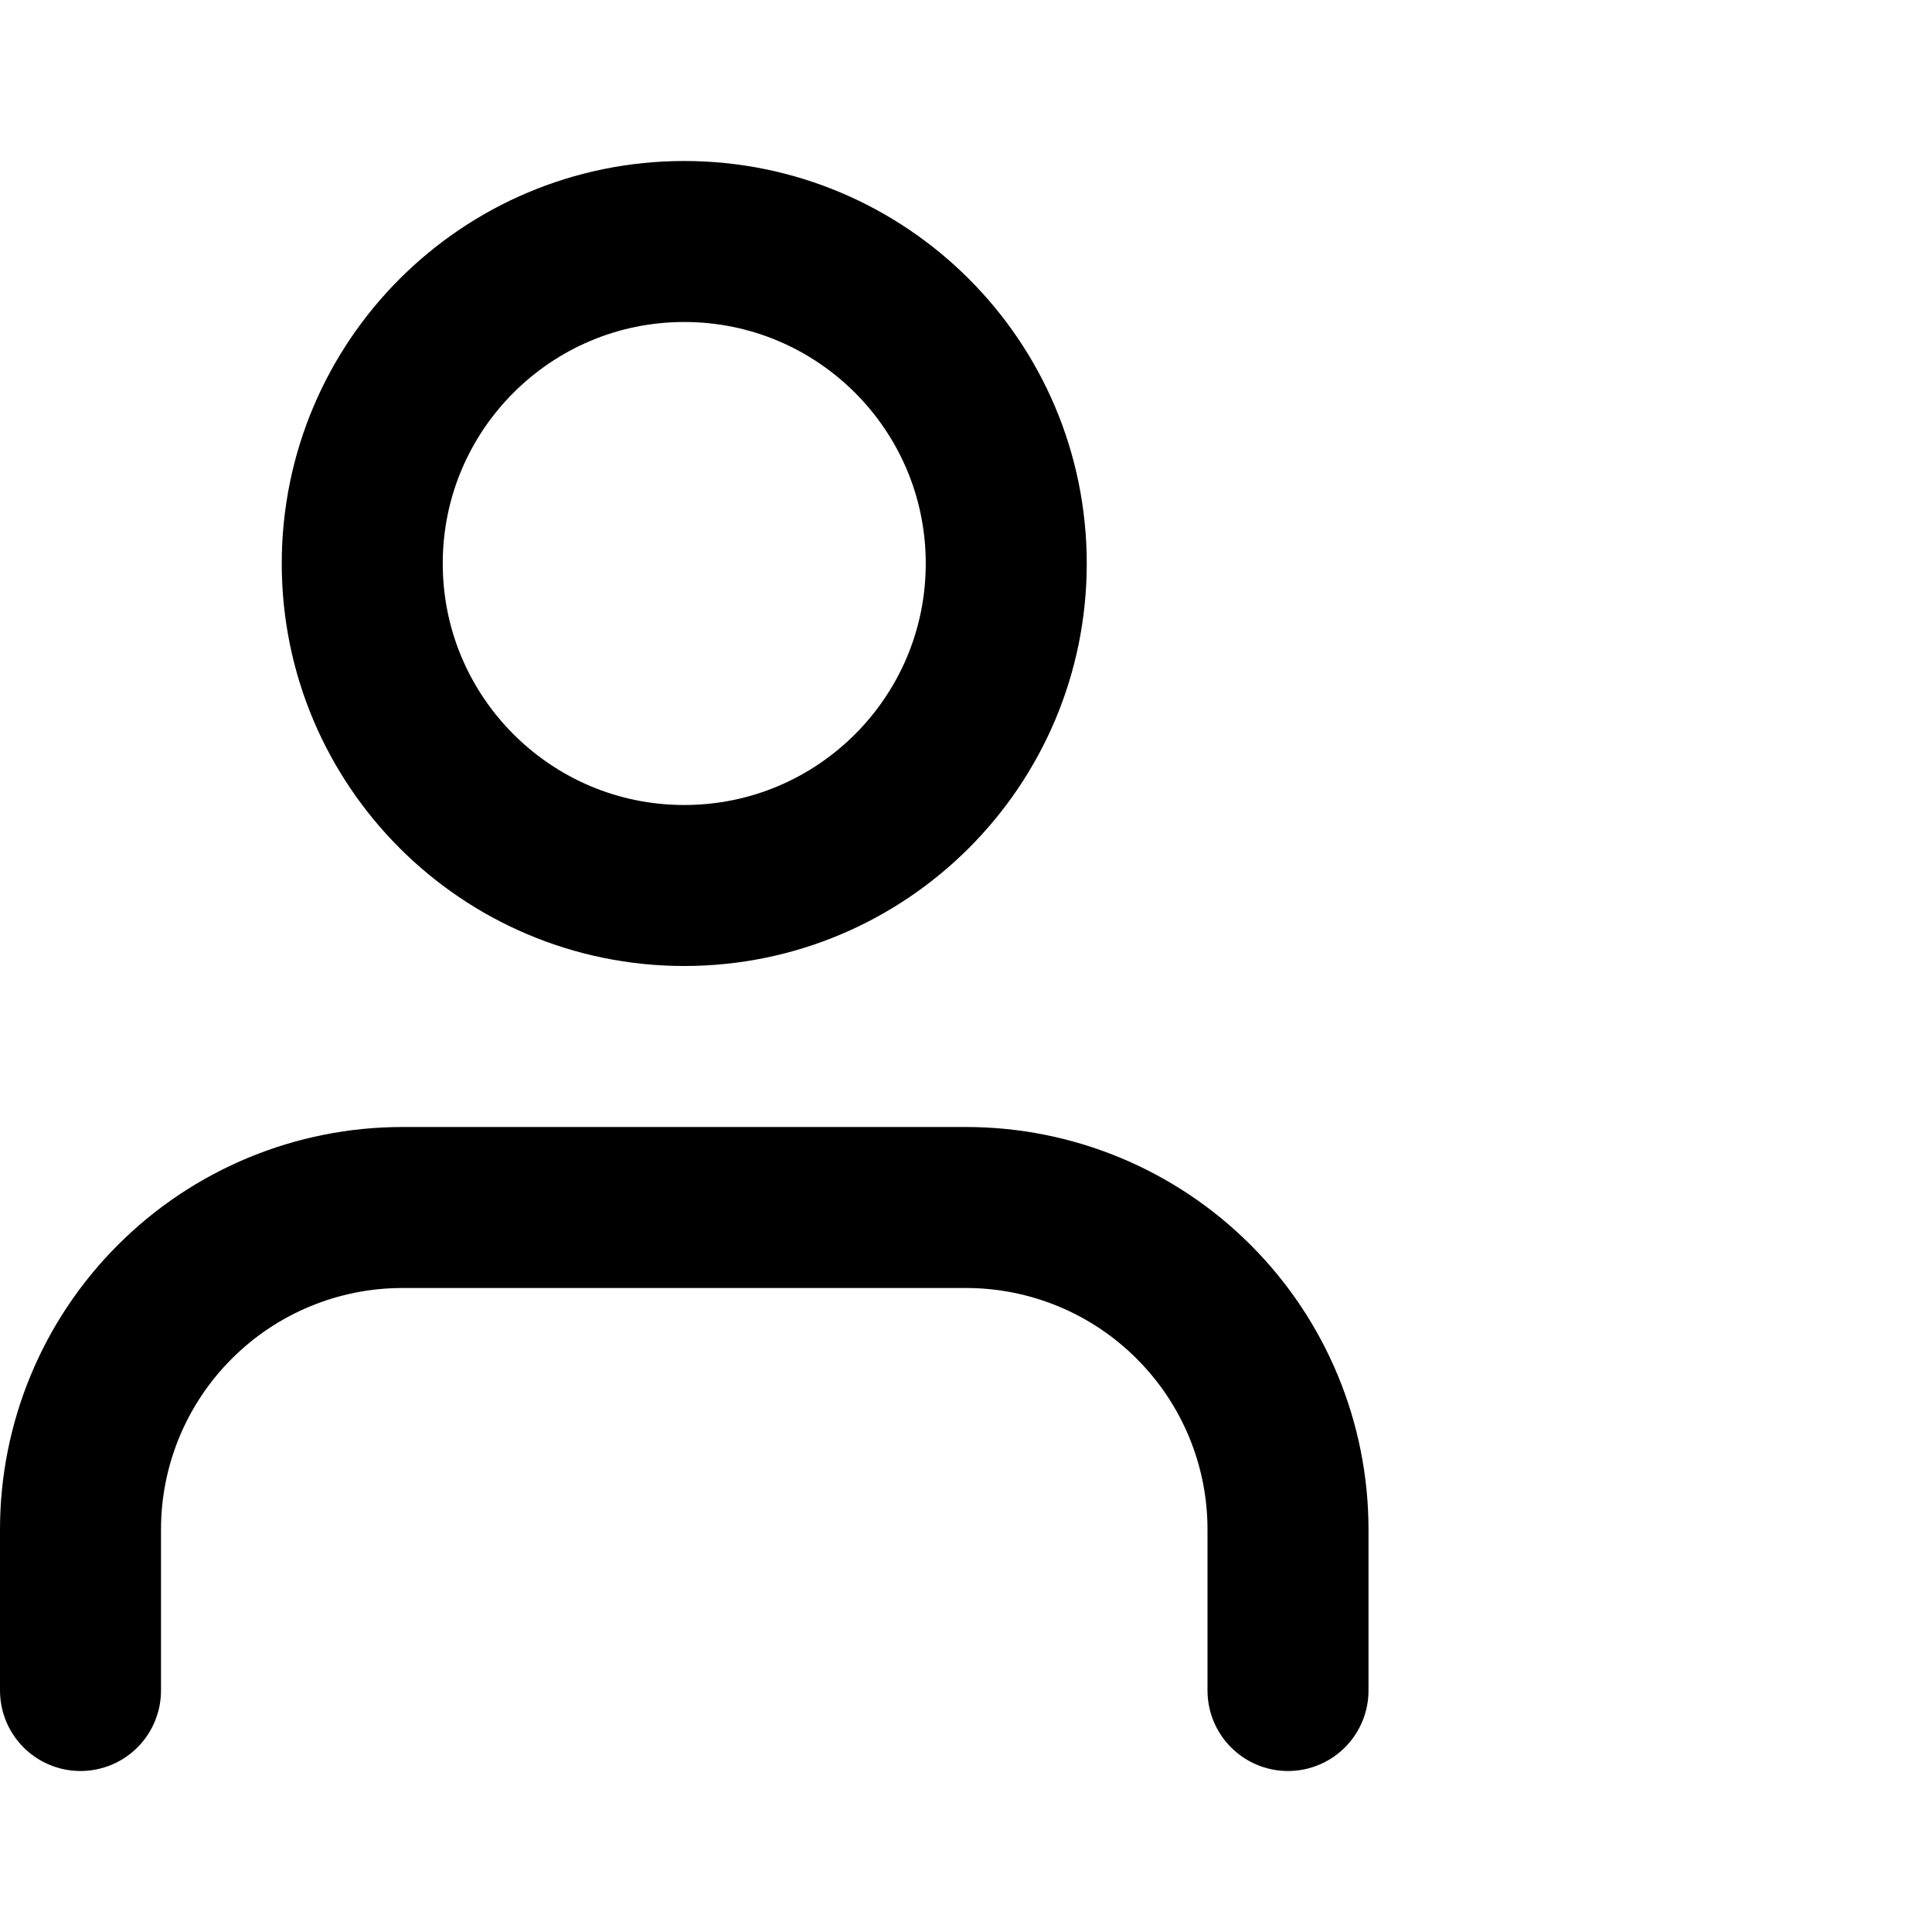
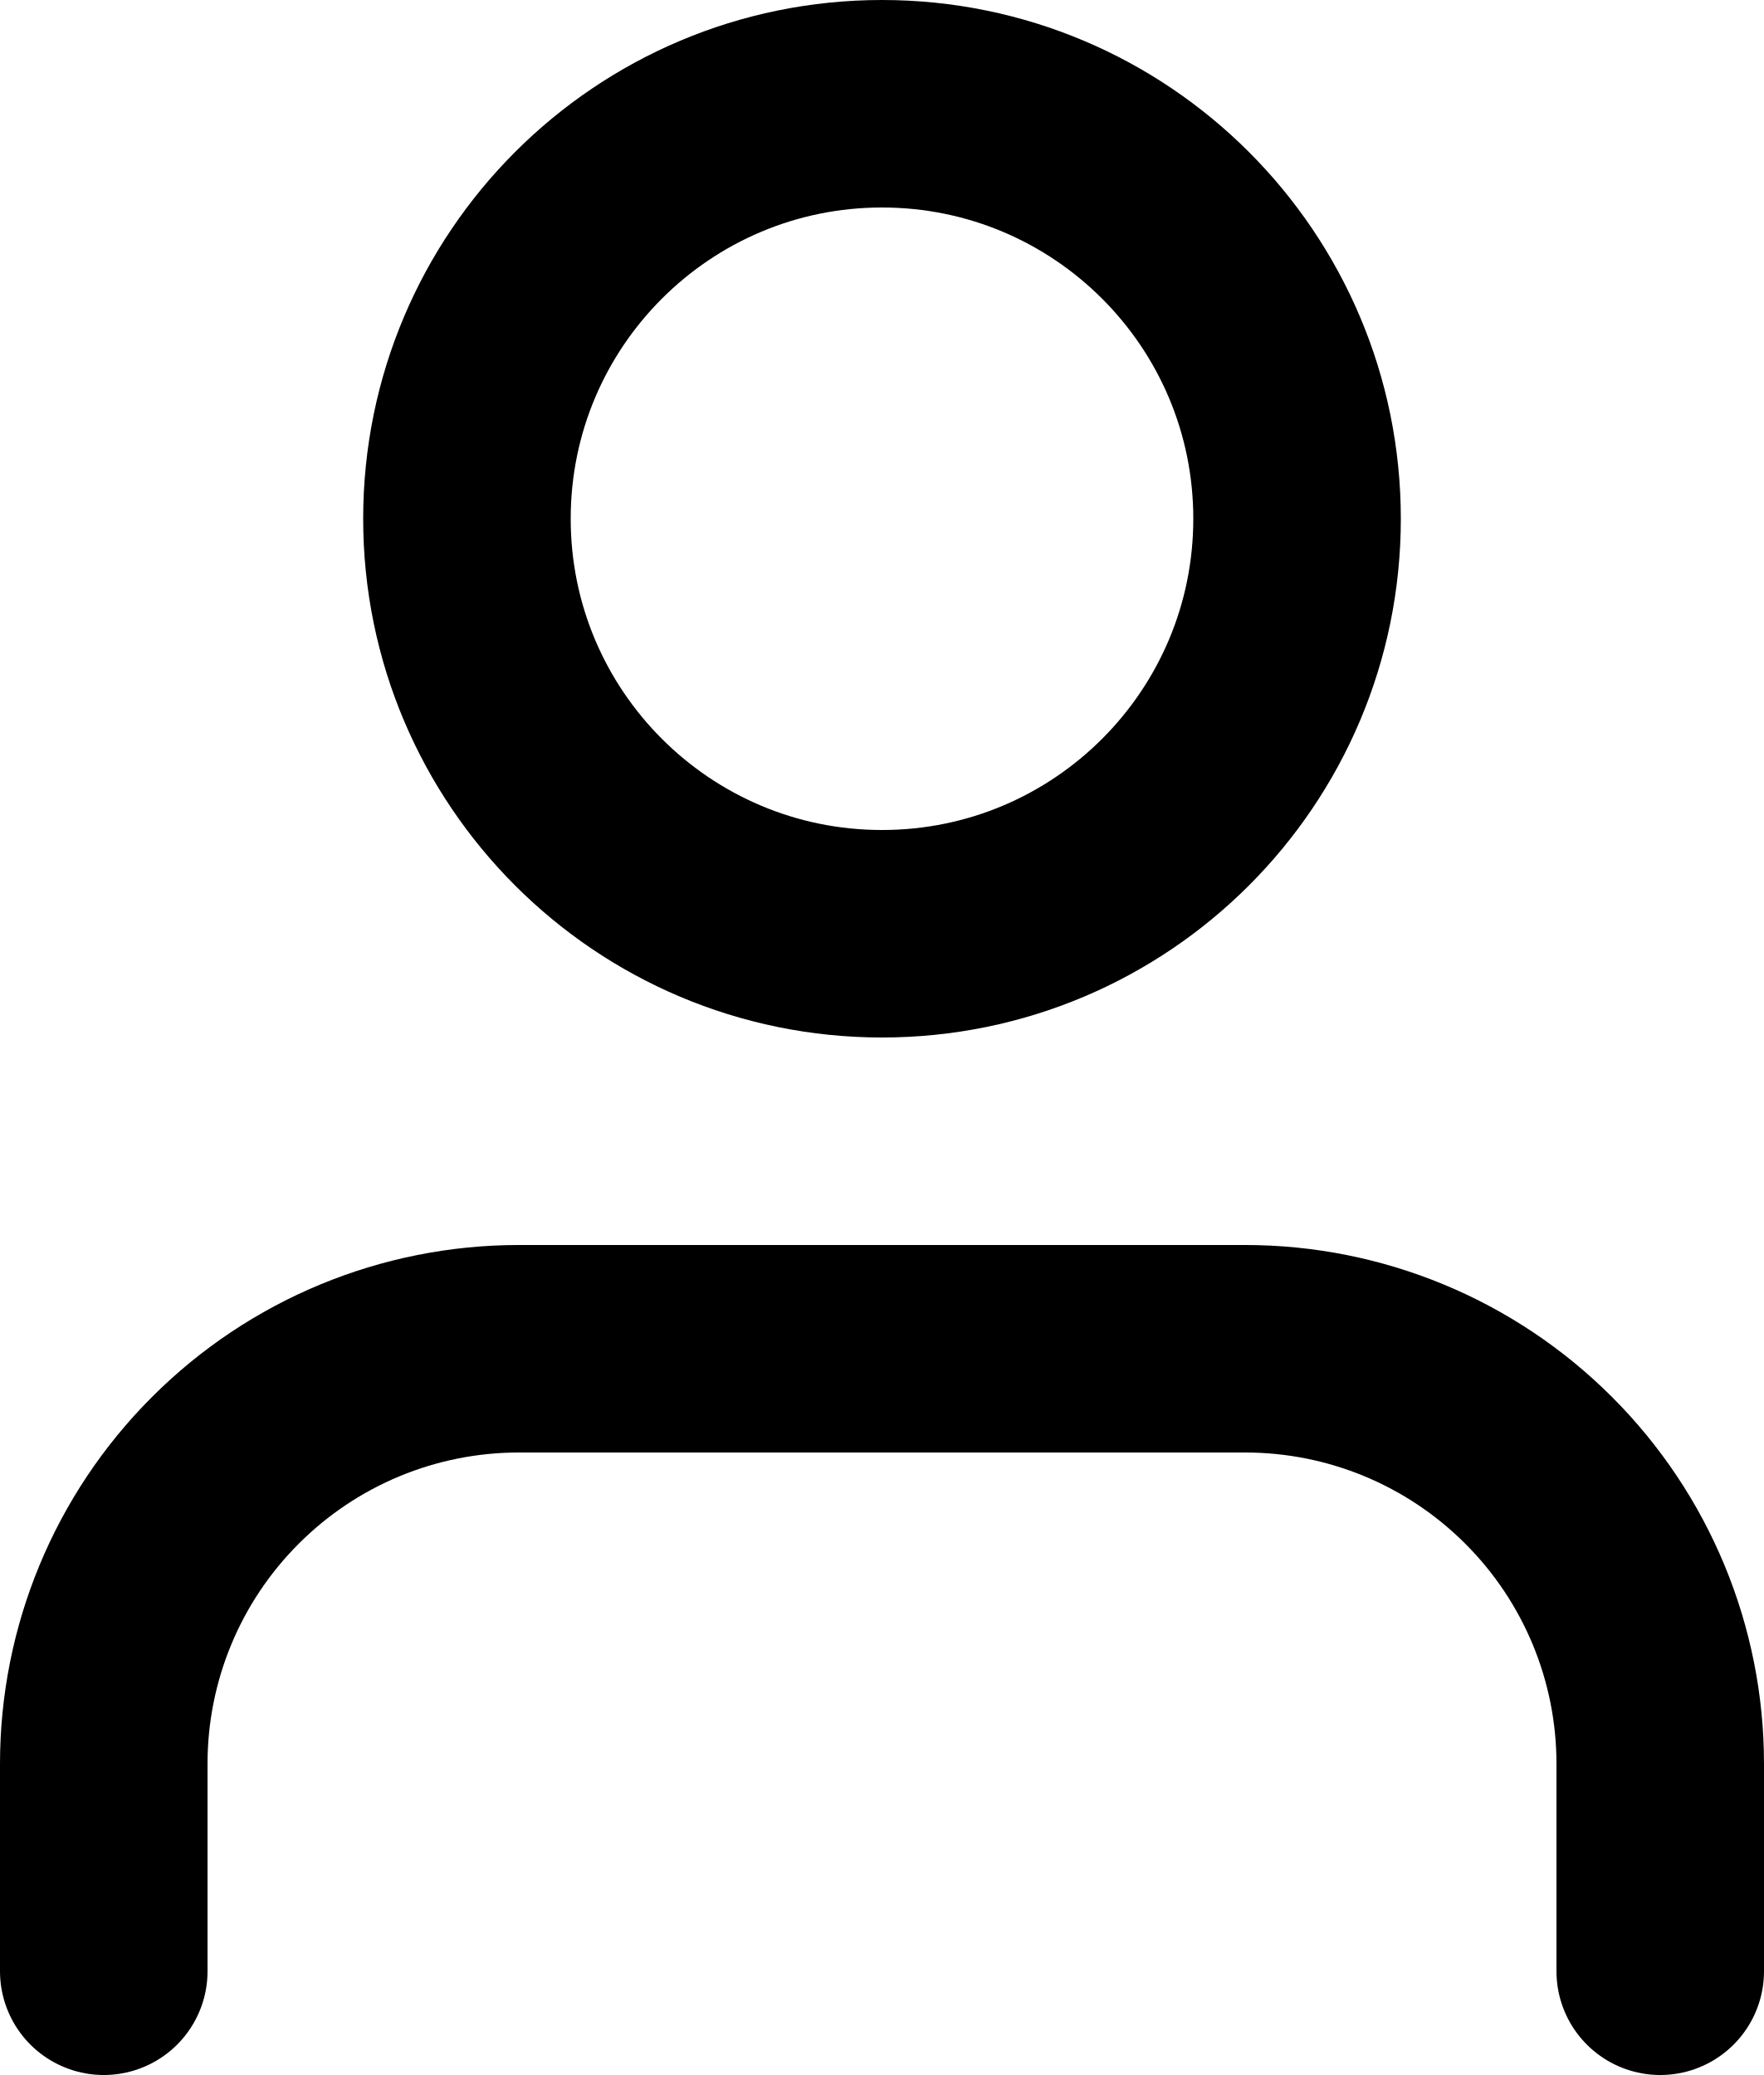
- <svg xmlns="http://www.w3.org/2000/svg" width="24" height="24" viewBox="0 0 24 24" fill="none">
-   <path d="M16 21V19C16 17.939 15.579 16.922 14.828 16.172C14.078 15.421 13.061 15 12 15H5C3.939 15 2.922 15.421 2.172 16.172C1.421 16.922 1 17.939 1 19V21" stroke="currentColor" stroke-width="2" stroke-linecap="round" stroke-linejoin="round" />
-   <path d="M8.5 11C10.709 11 12.5 9.209 12.5 7C12.5 4.791 10.709 3 8.5 3C6.291 3 4.5 4.791 4.5 7C4.5 9.209 6.291 11 8.5 11Z" stroke="currentColor" stroke-width="2" stroke-linecap="round" stroke-linejoin="round" />
+ <svg xmlns="http://www.w3.org/2000/svg" width="17" height="20" viewBox="0 0 17 20" fill="none">
+   <path d="M16 19V17C16 15.939 15.579 14.922 14.828 14.172C14.078 13.421 13.061 13 12 13H5C3.939 13 2.922 13.421 2.172 14.172C1.421 14.922 1 15.939 1 17V19" stroke="currentColor" stroke-width="2" stroke-linecap="round" stroke-linejoin="round" />
+   <path d="M8.5 9C10.709 9 12.5 7.209 12.5 5C12.5 2.791 10.709 1 8.5 1C6.291 1 4.5 2.791 4.5 5C4.5 7.209 6.291 9 8.5 9Z" stroke="currentColor" stroke-width="2" stroke-linecap="round" stroke-linejoin="round" />
</svg>
